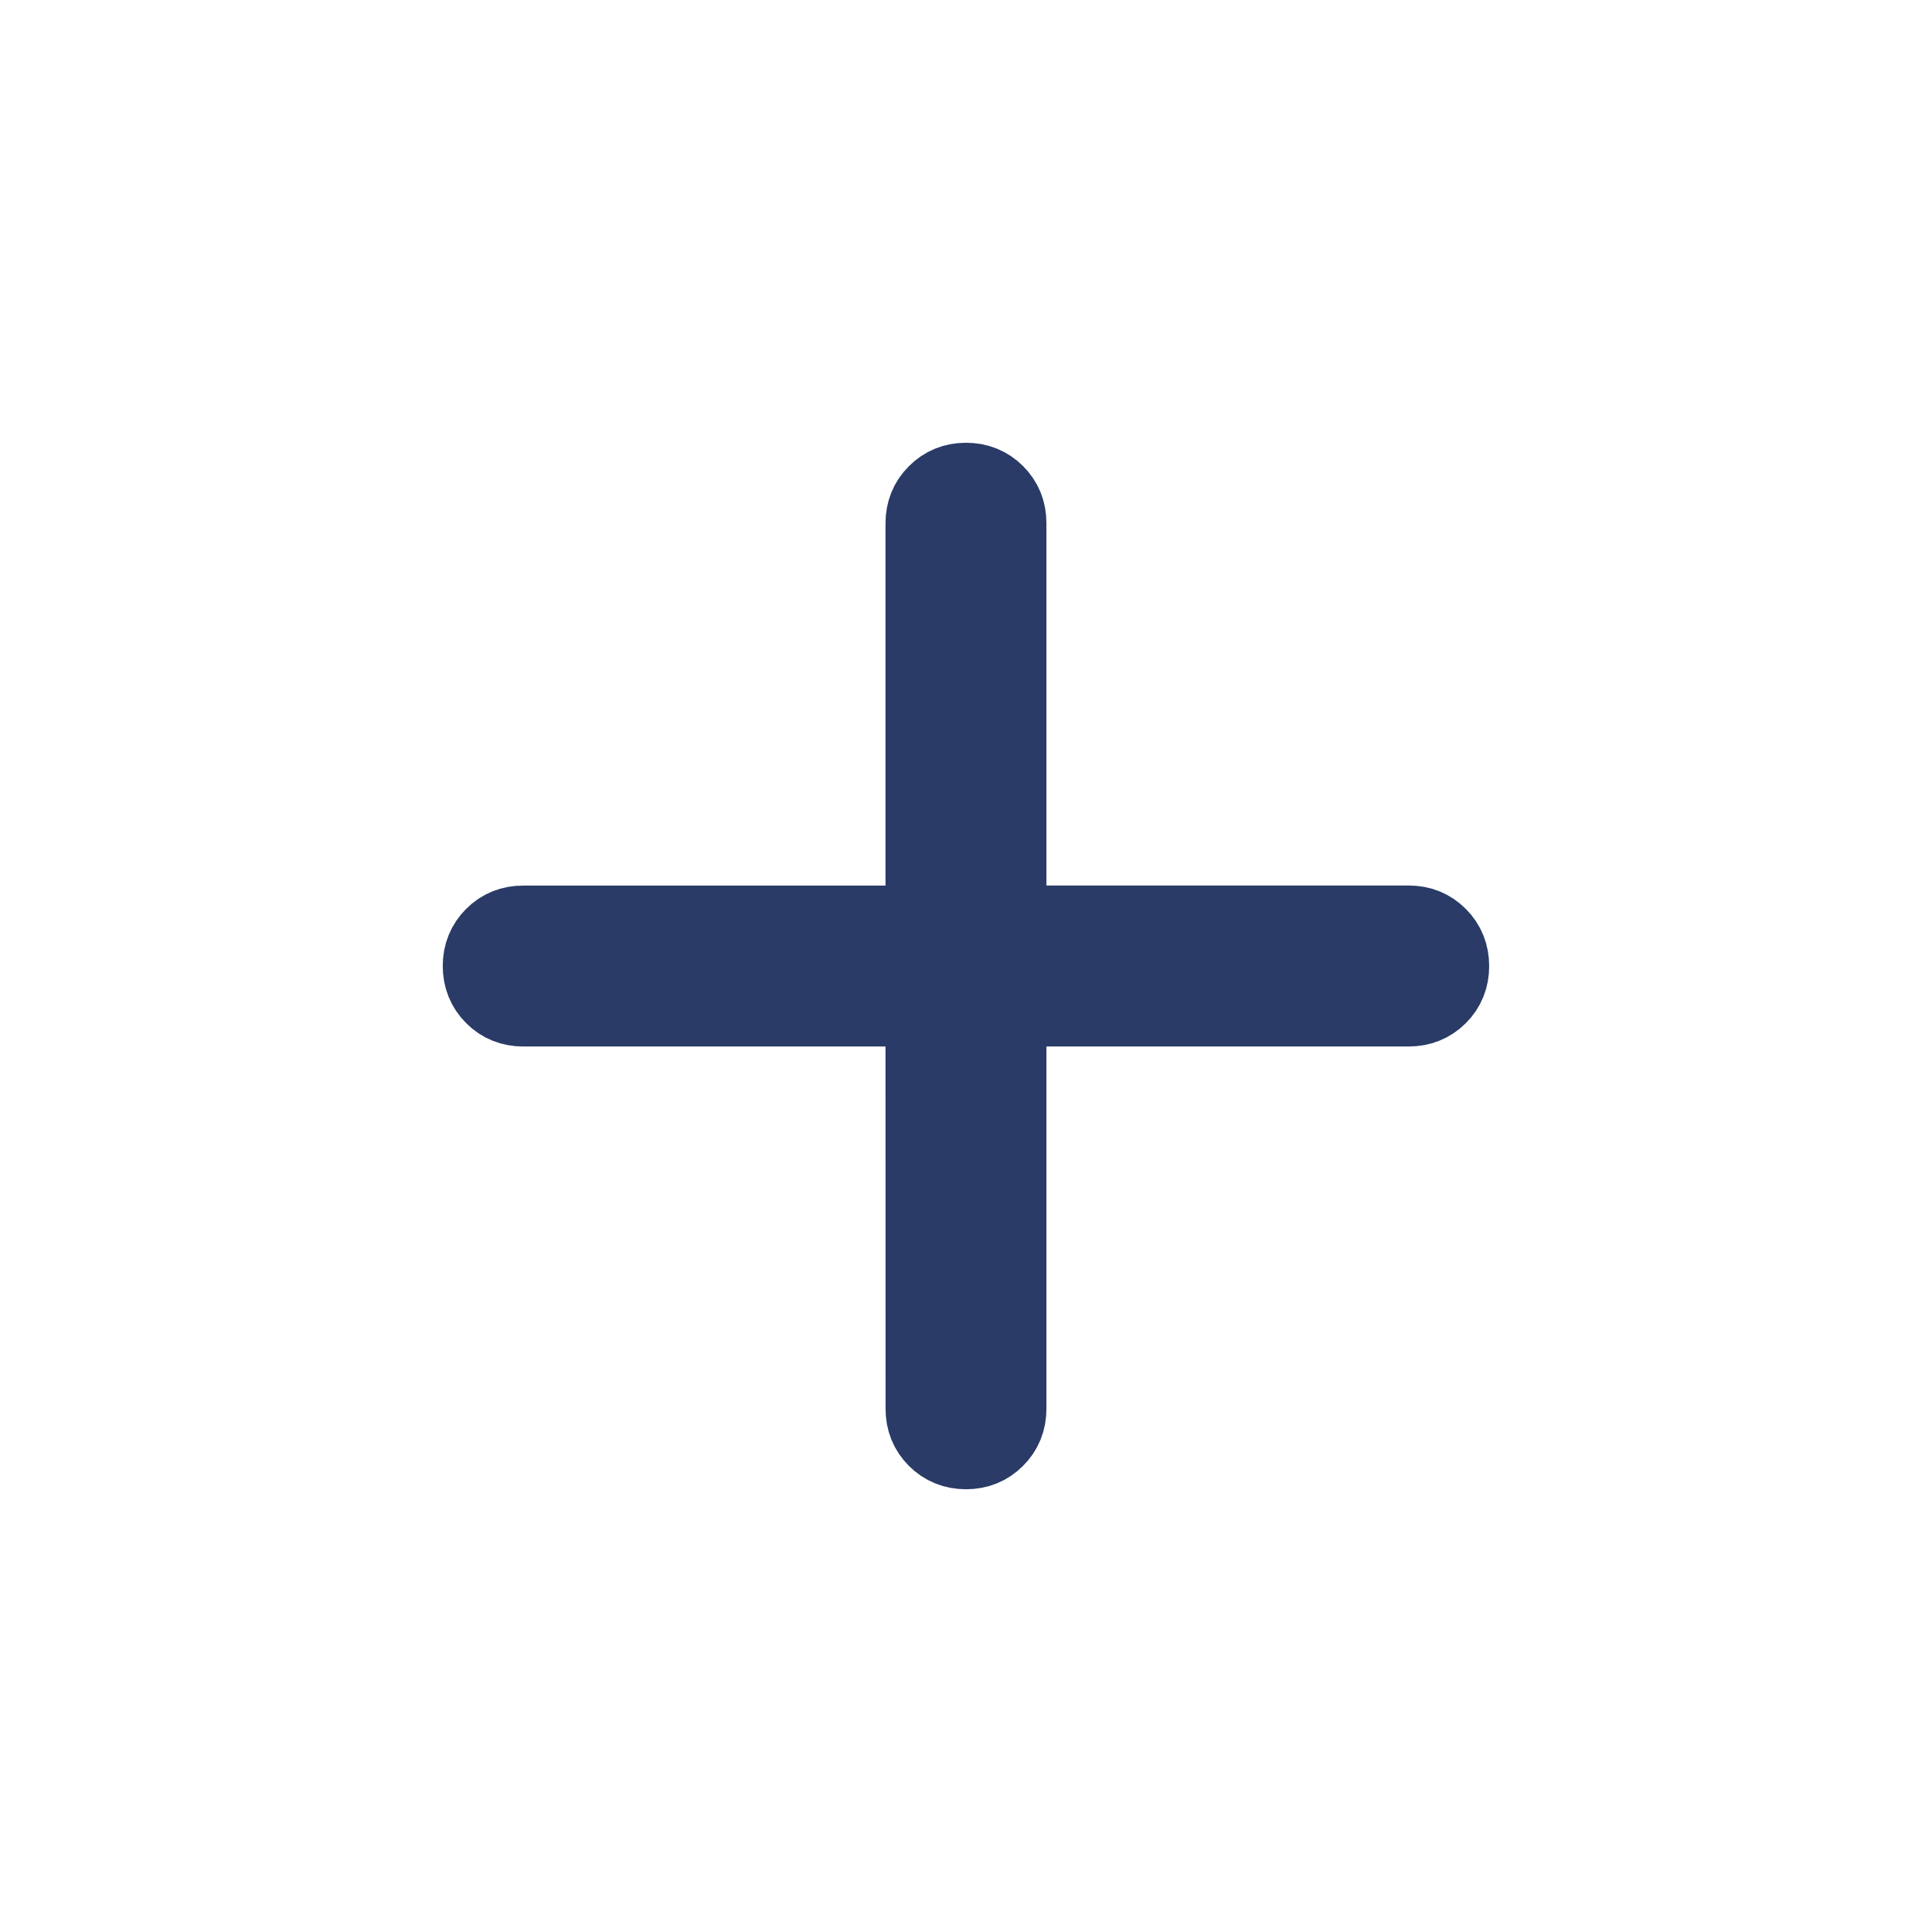
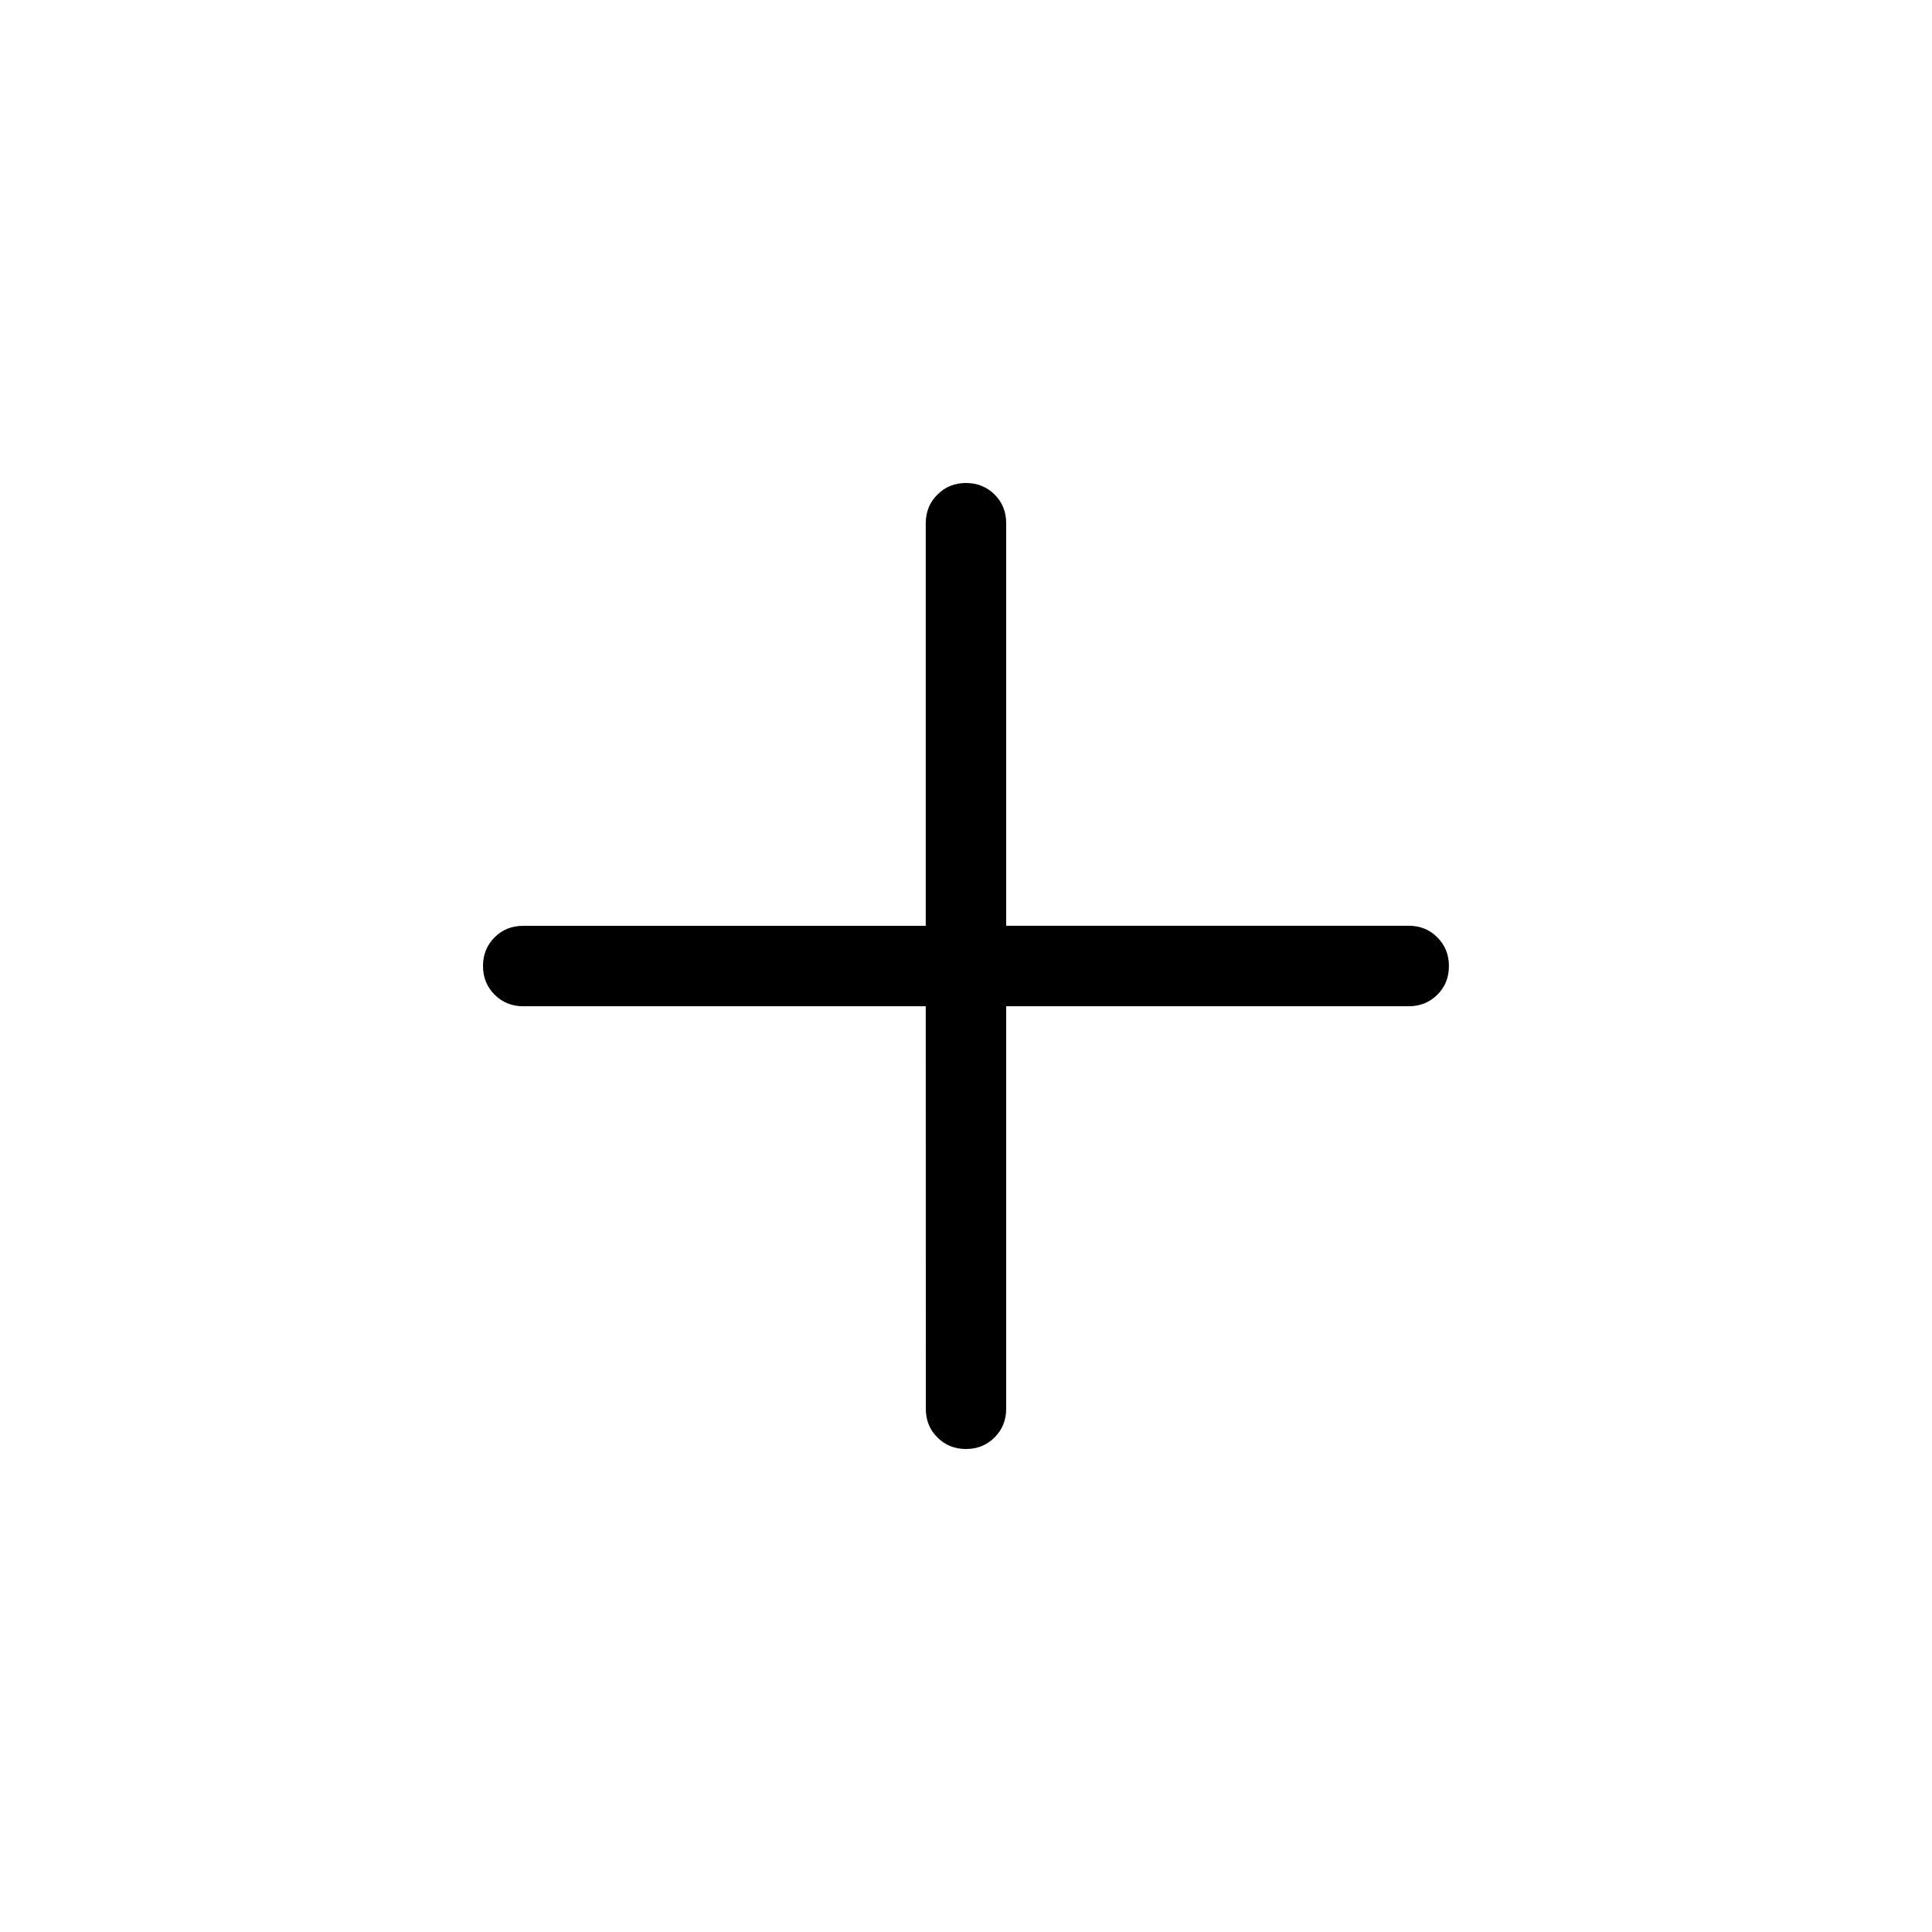
<svg xmlns="http://www.w3.org/2000/svg" viewBox="0 0 24 24">
-   <path stroke="#293B66" d="M11.5 12.5h-5q-.213 0-.356-.144Q6 12.212 6 12t.144-.356t.356-.143h5v-5q0-.213.144-.356Q11.788 6 12    6t.356.144t.143.356v5h5q.213 0 .356.144q.144.144.144.357t-.144.356t-.356.143h-5v5q0 .213-.144.356Q12.212 18 12 18t-.356-.144t-.143-.356z" />
+   <path d="M11.5 12.5h-5q-.213 0-.356-.144Q6 12.212 6 12t.144-.356t.356-.143h5v-5q0-.213.144-.356Q11.788 6 12    6t.356.144t.143.356v5h5q.213 0 .356.144q.144.144.144.357t-.144.356t-.356.143h-5v5q0 .213-.144.356Q12.212 18 12 18t-.356-.144t-.143-.356z" />
</svg>
